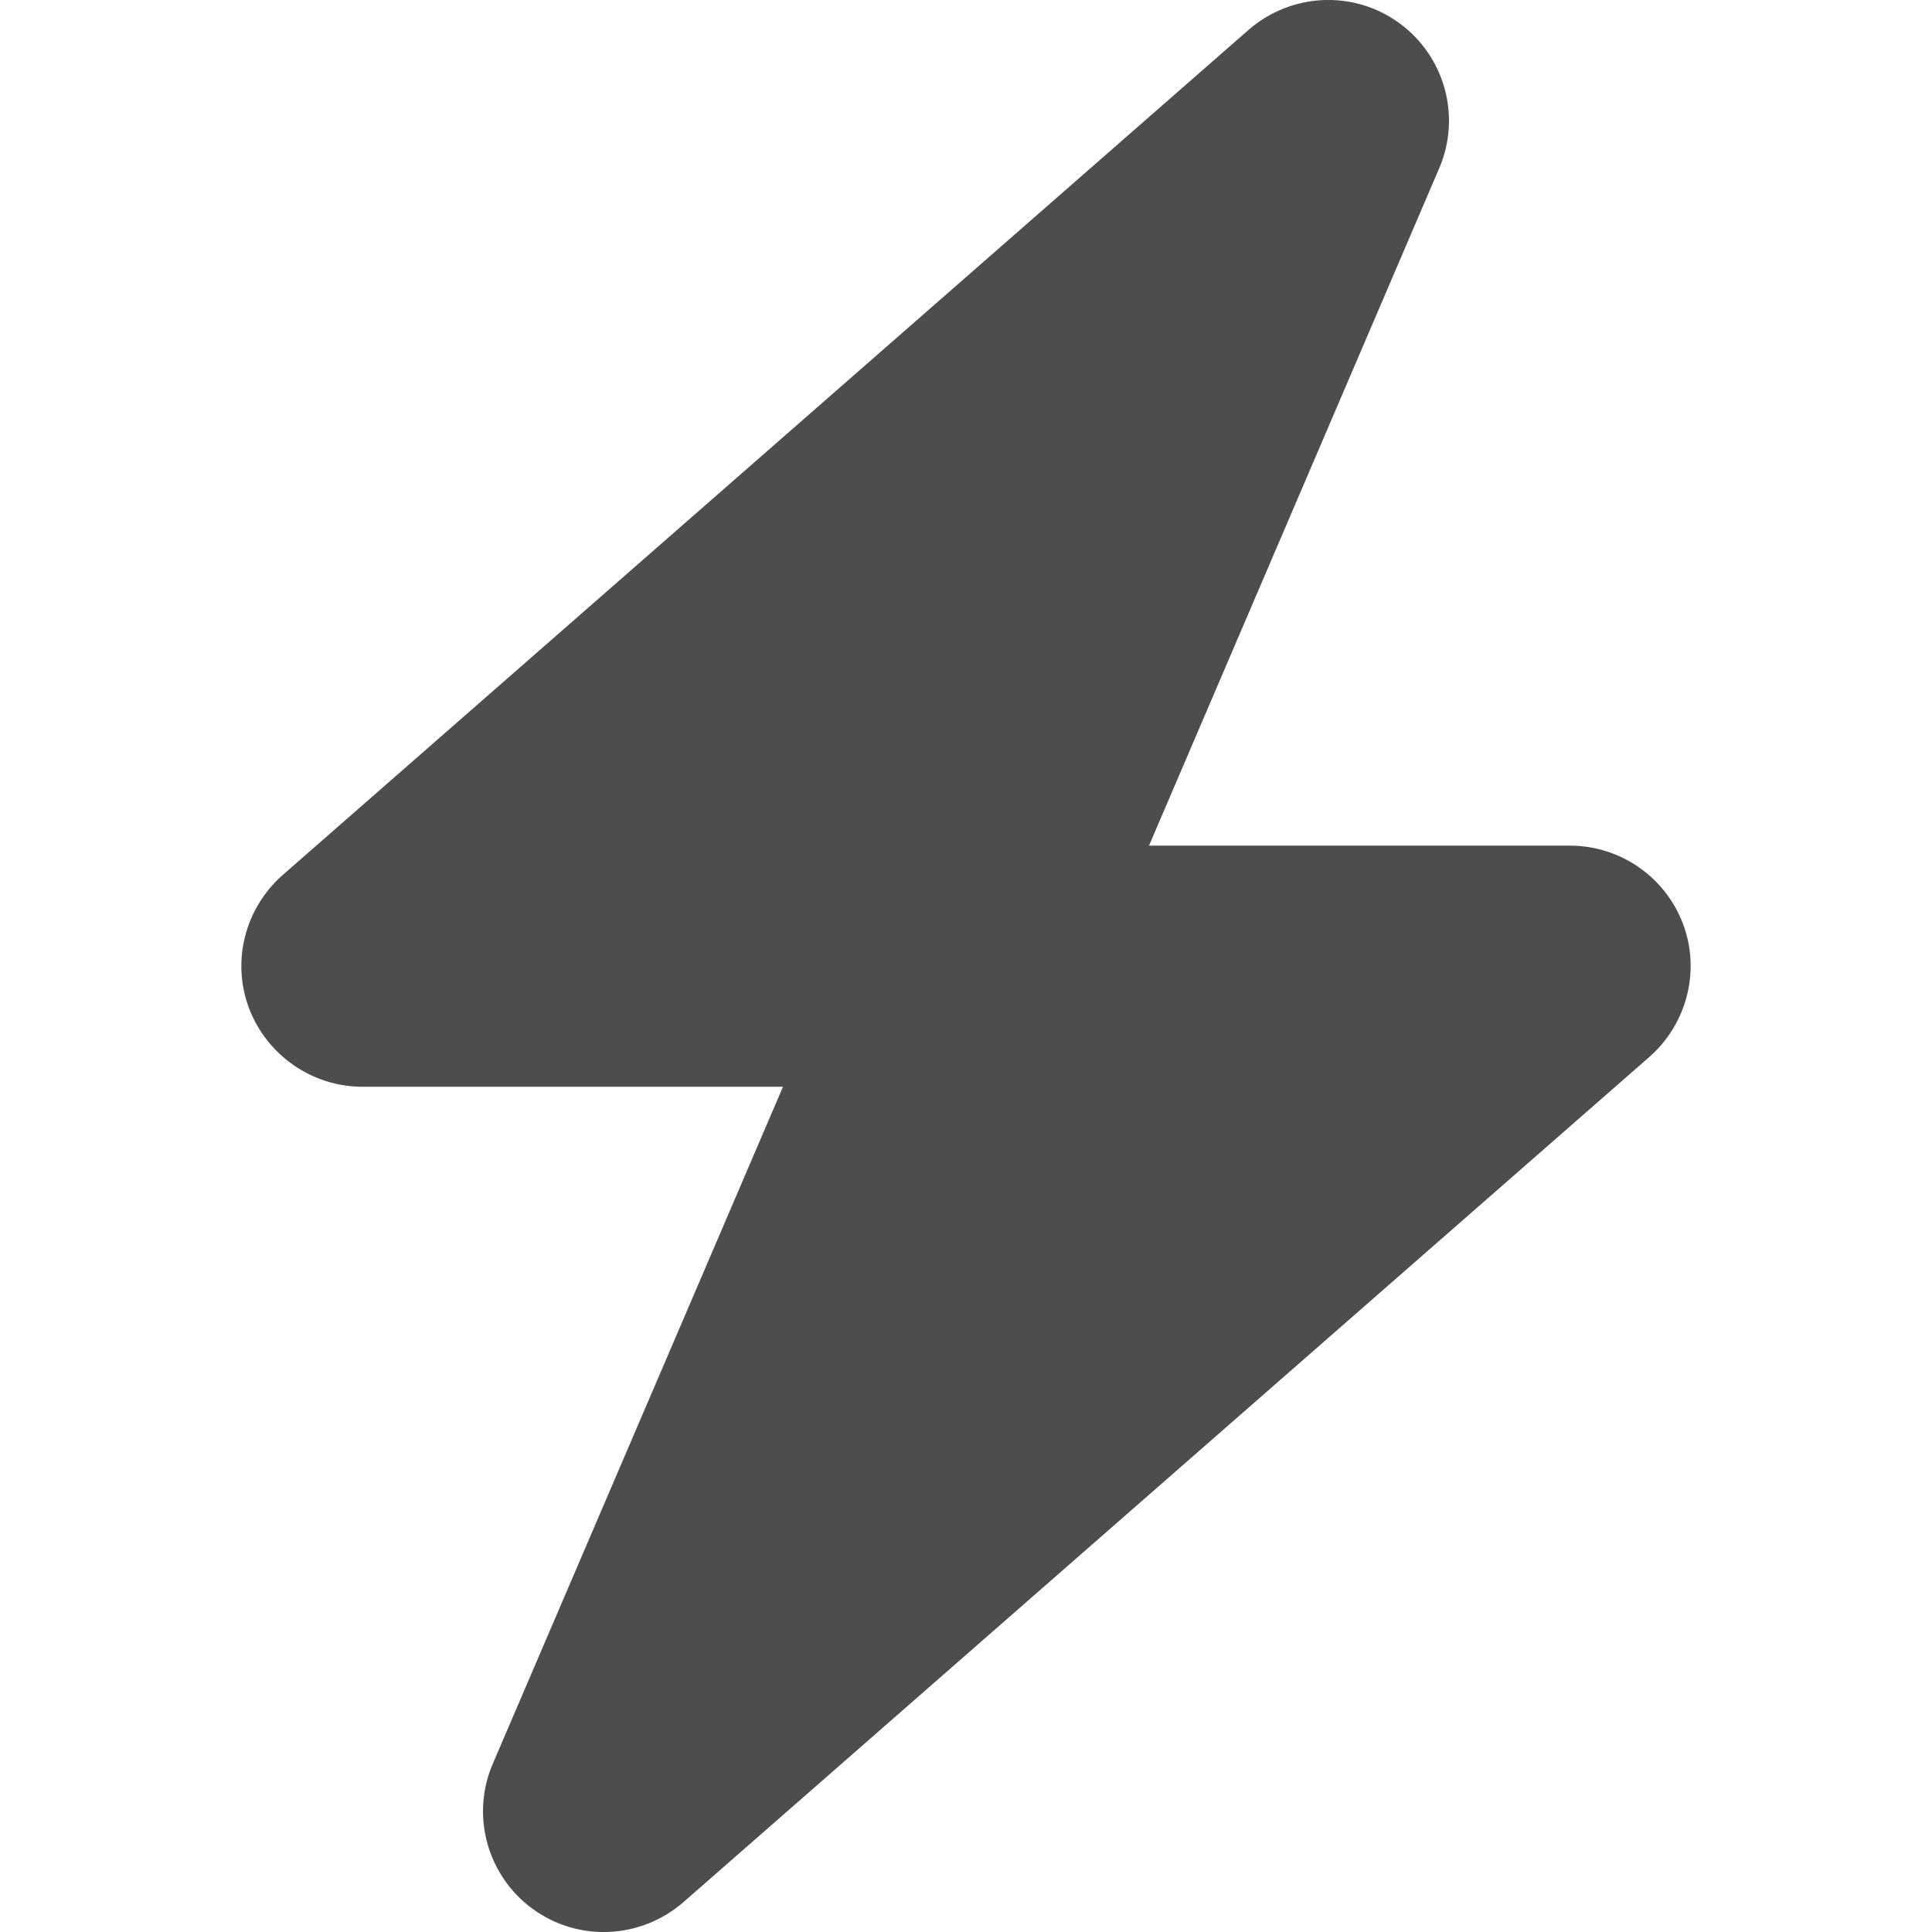
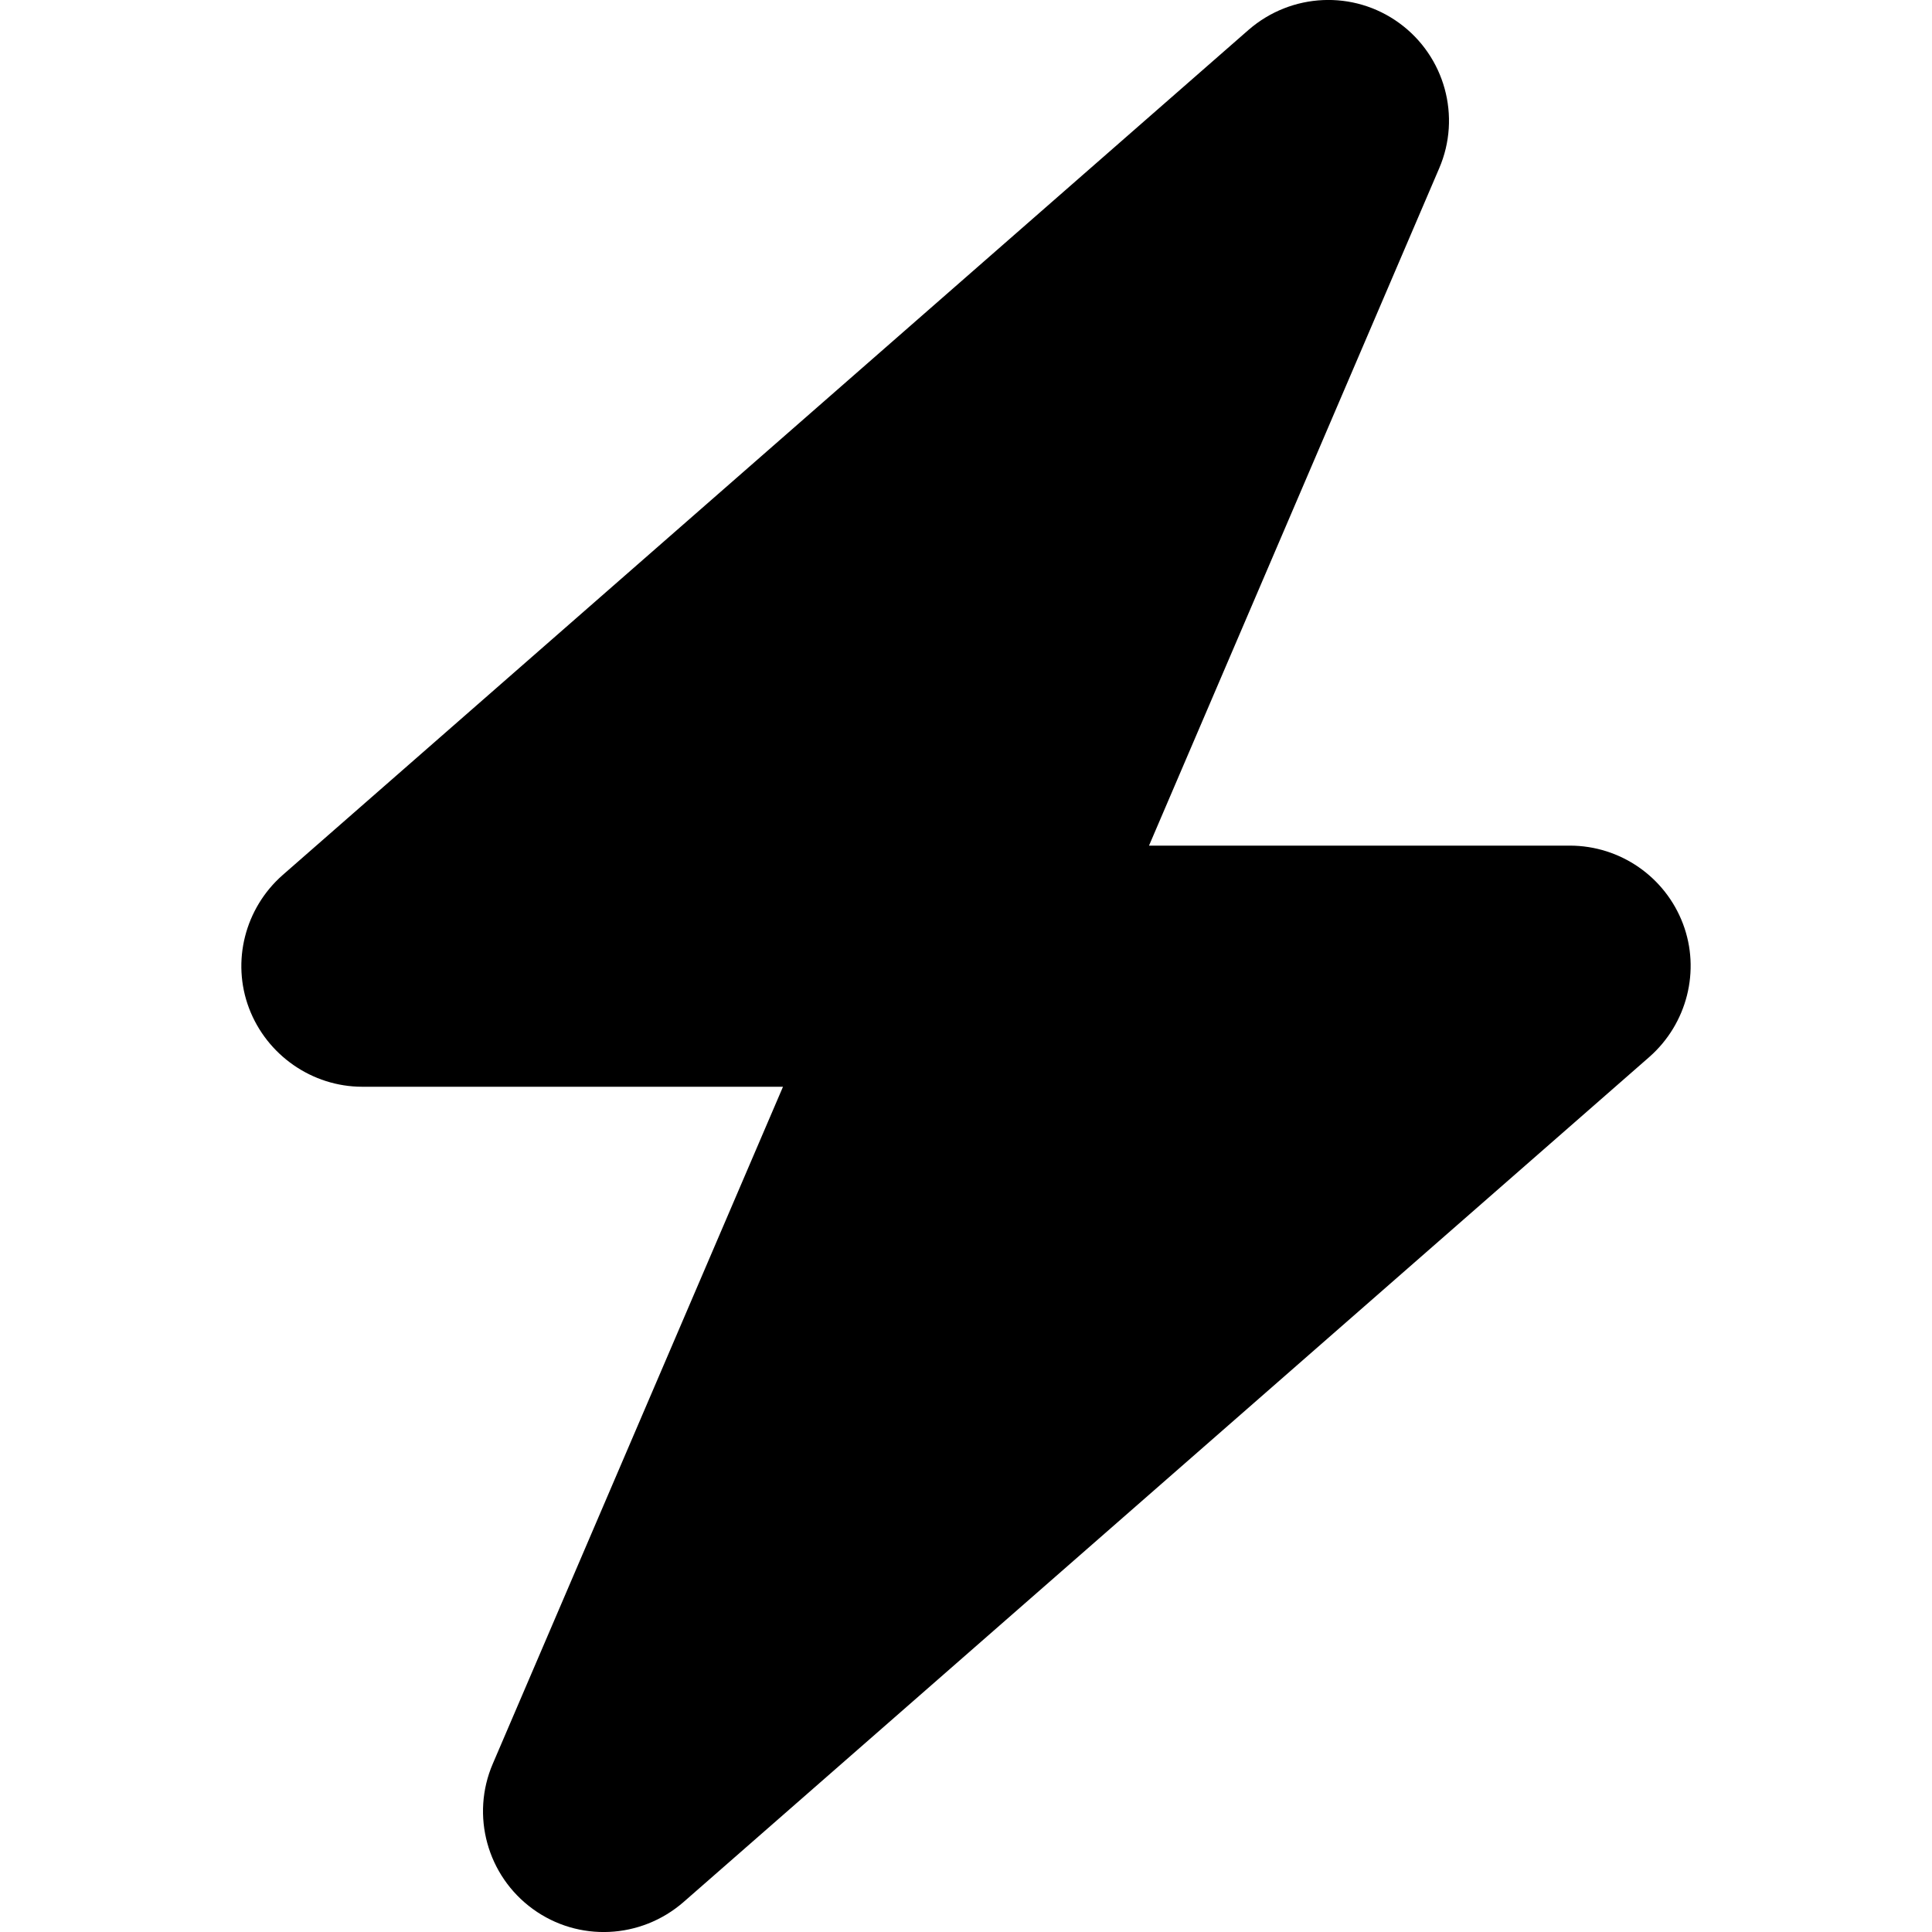
- <svg xmlns="http://www.w3.org/2000/svg" id="a" width="24px" height="24px" viewBox="0 0 448 512" class="theme-icon">
-   <style>
-         .theme-icon path {
-             fill: #4D4D4D;
-         }
-     </style>
+ <svg xmlns="http://www.w3.org/2000/svg" width="24px" height="24px" viewBox="0 0 448 512">
  <path d="M349.4 44.6c5.9-13.7 1.5-29.7-10.6-38.5s-28.6-8-39.9 1.8l-256 224c-10 8.8-13.6 22.9-8.9 35.3S50.7 288 64 288H175.5L98.6 467.4c-5.9 13.7-1.5 29.7 10.6 38.5s28.6 8 39.9-1.8l256-224c10-8.8 13.6-22.9 8.9-35.3s-16.6-20.7-30-20.7H272.5L349.4 44.6z" />
</svg>
